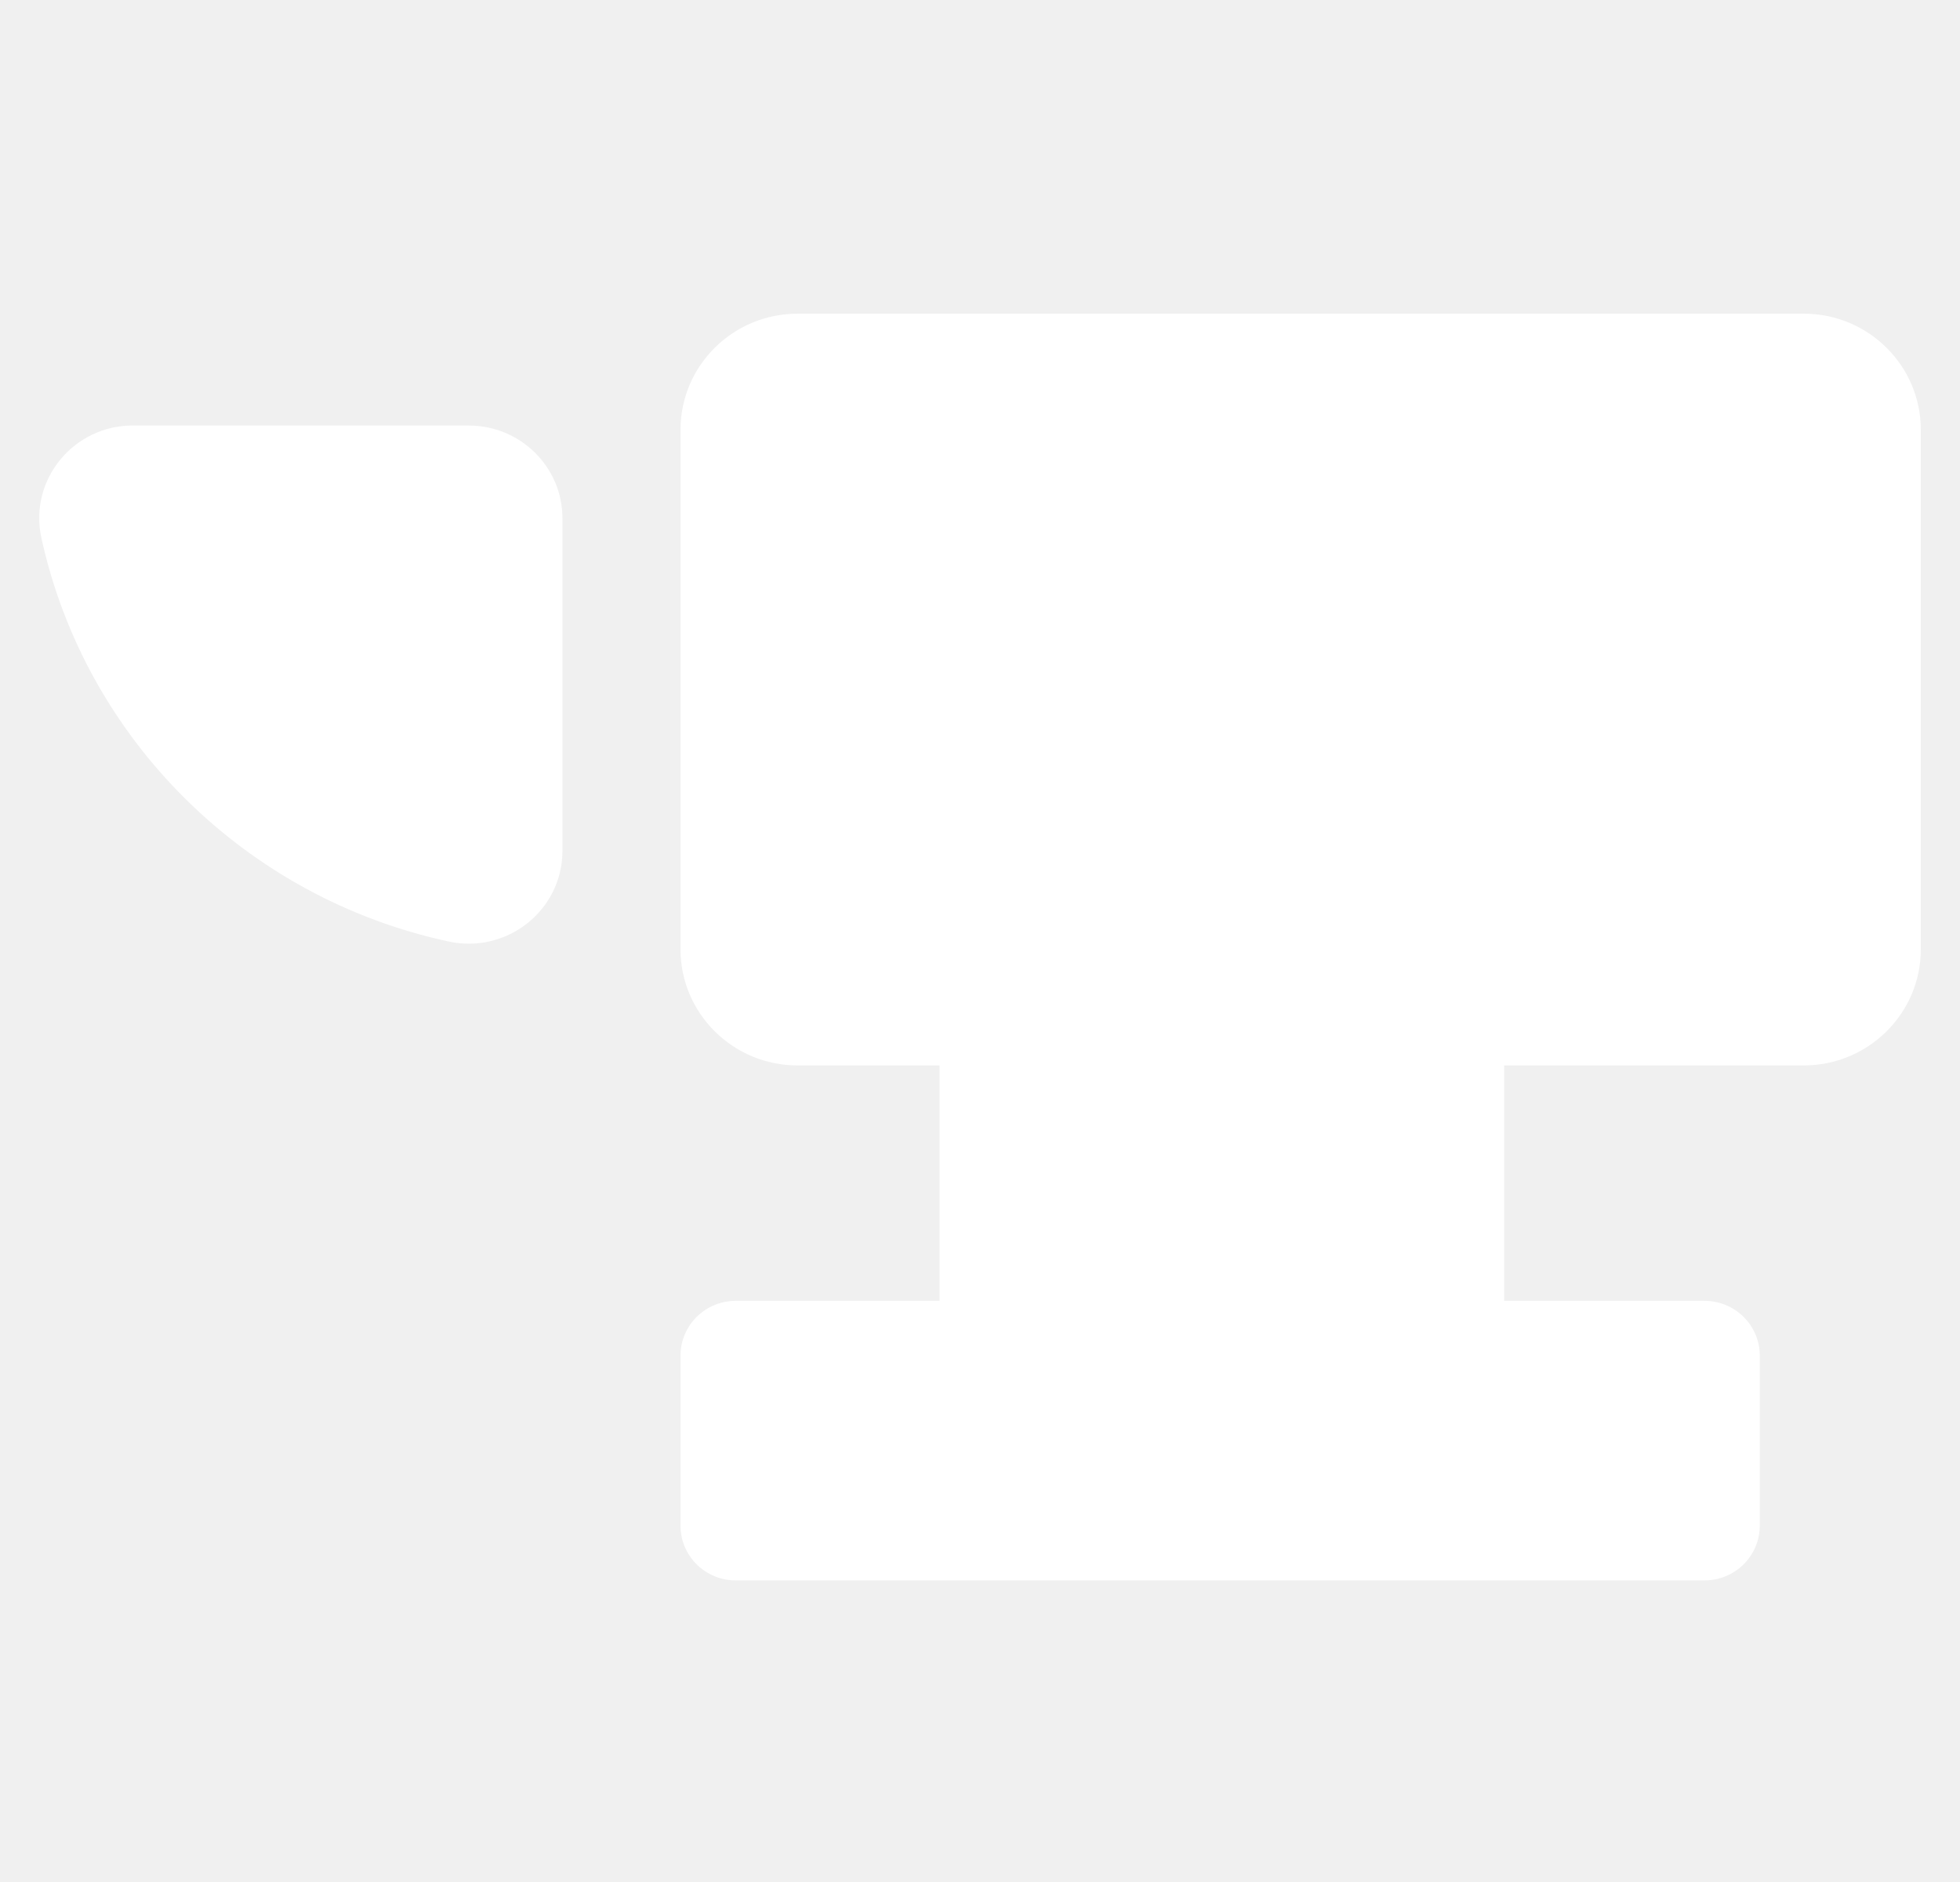
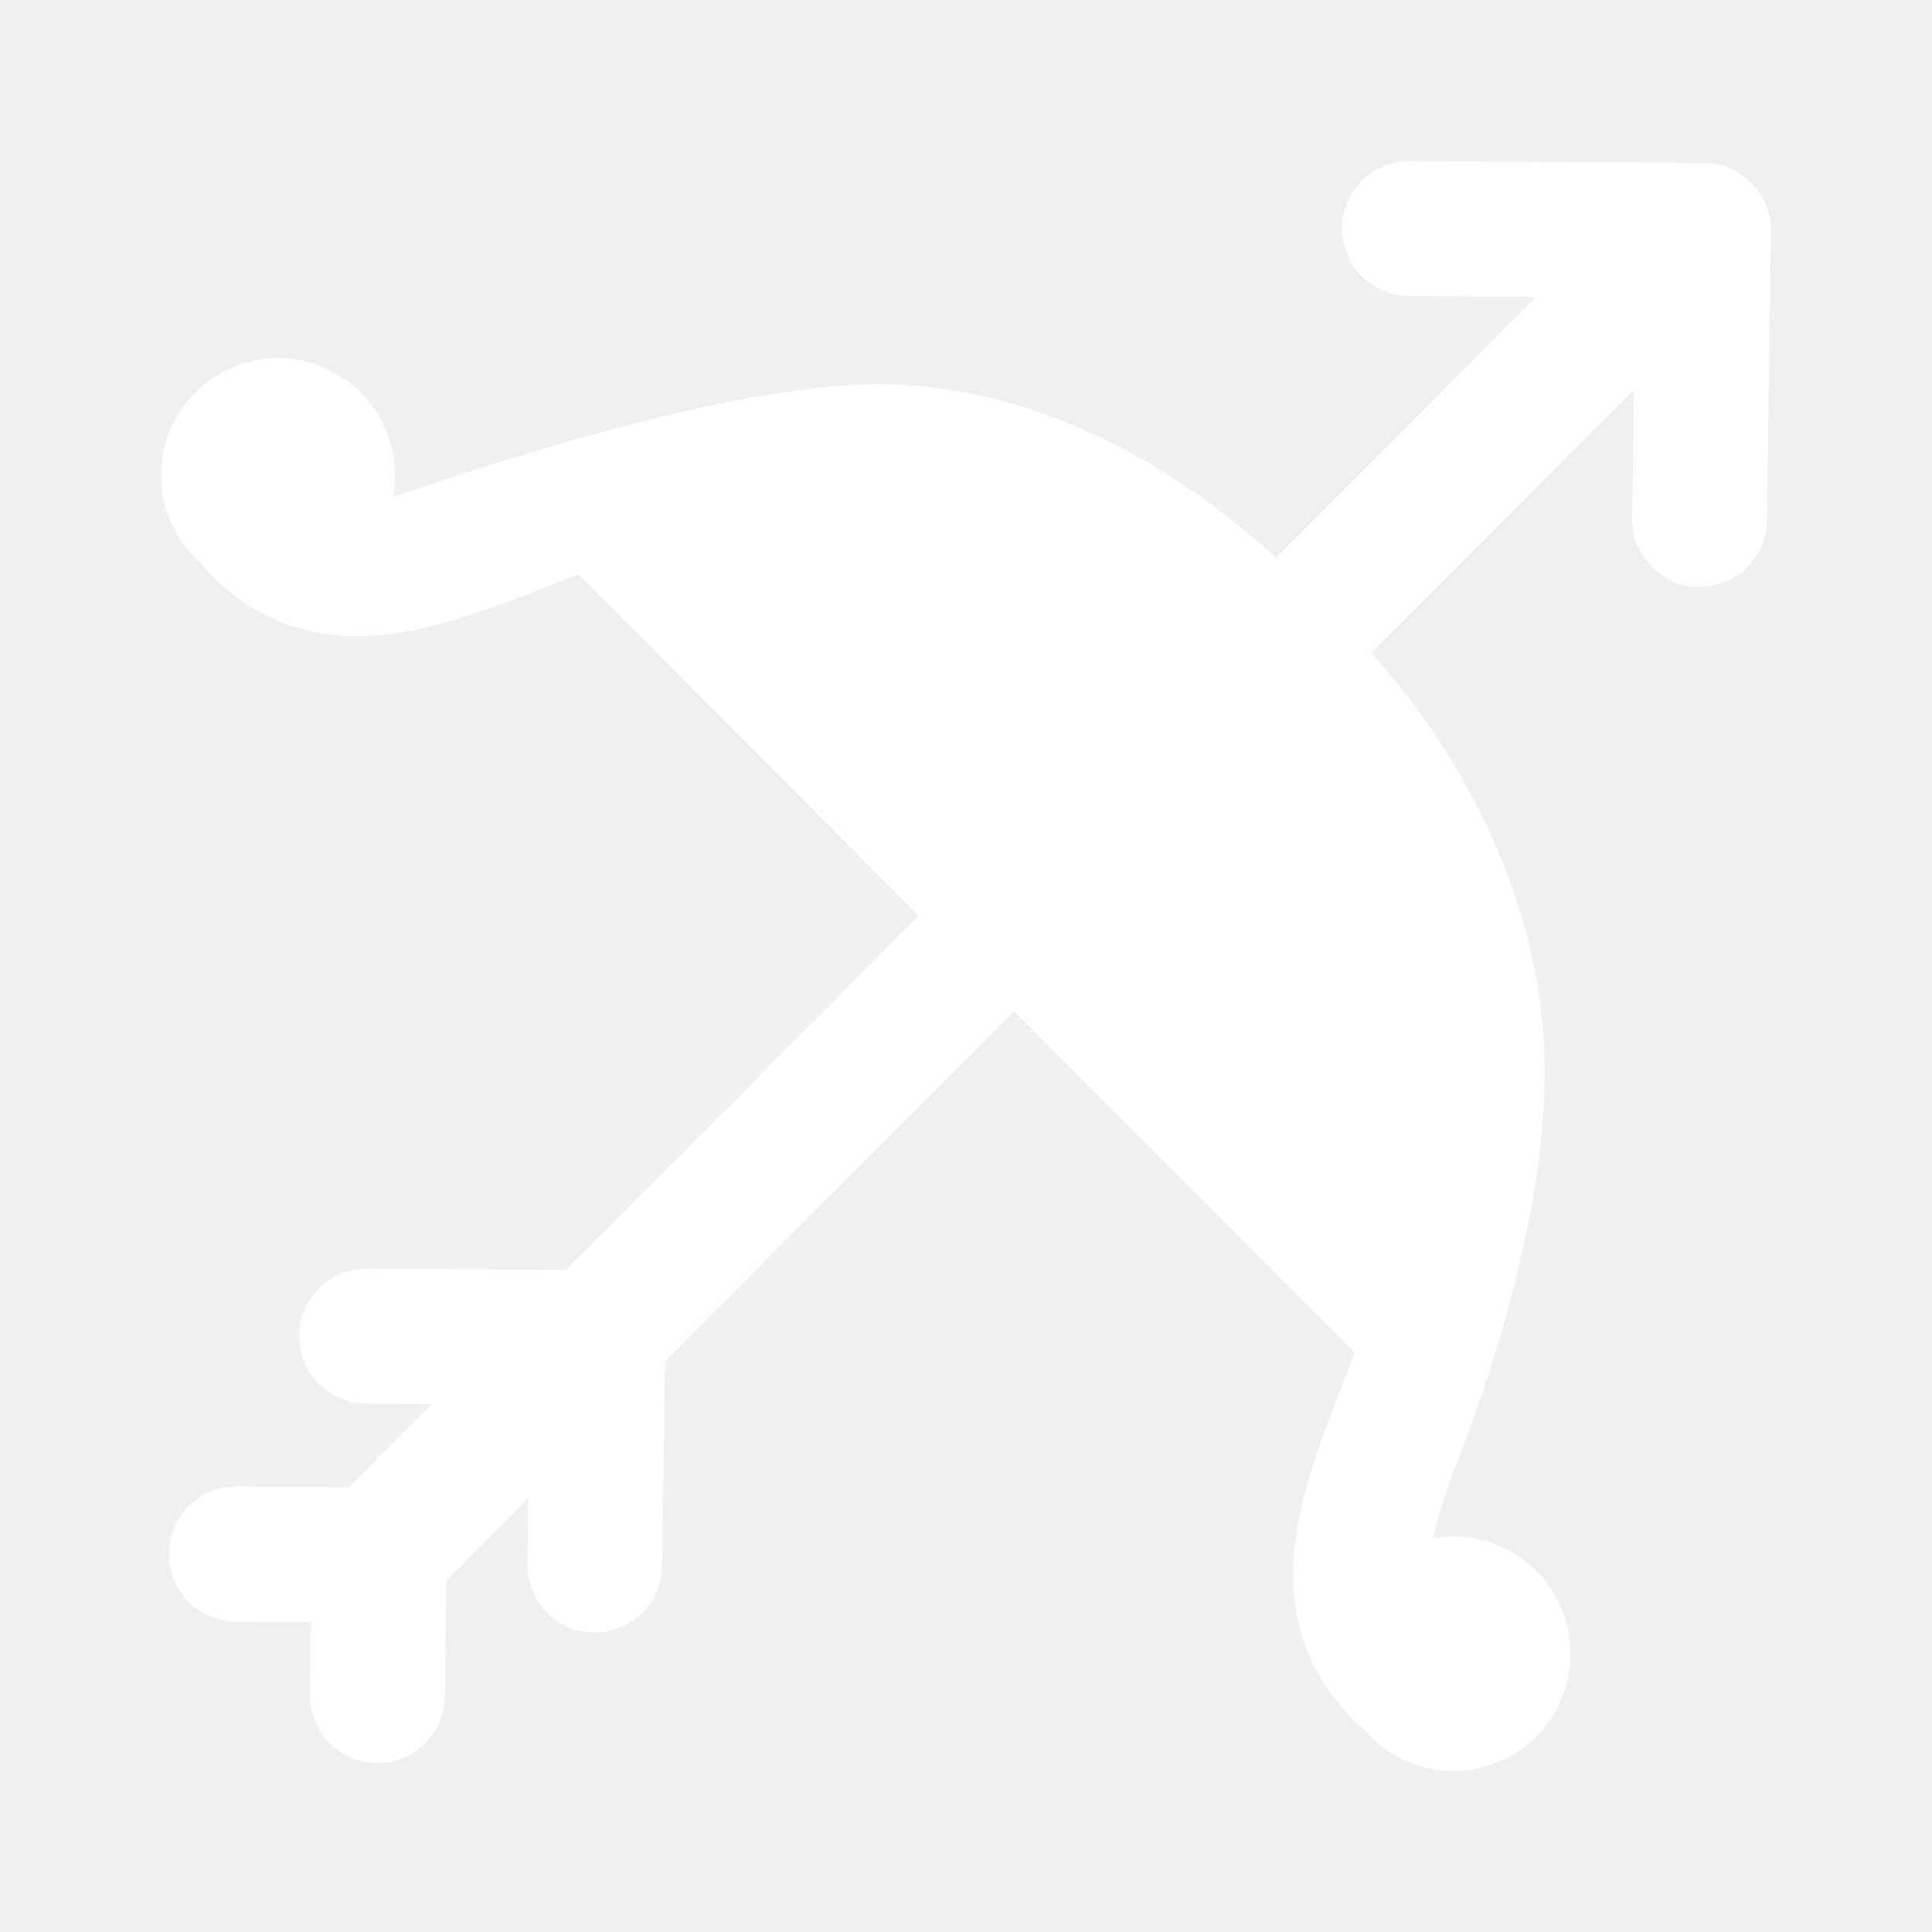
- <svg xmlns="http://www.w3.org/2000/svg" width="25" height="24" viewBox="0 0 25 24" fill="none">
-   <g clip-path="url(#clip0_3840_691)">
-     <path d="M23.005 4H10.175C9.349 4 8.68 4.663 8.68 5.481V12.106C8.68 12.924 9.349 13.587 10.175 13.587H23.005C23.831 13.587 24.5 12.924 24.5 12.106V5.481C24.5 4.663 23.831 4 23.005 4Z" fill="white" />
-     <path d="M19.185 17.166V10.721C19.185 9.903 18.516 9.24 17.69 9.24H13.479C12.653 9.24 11.984 9.903 11.984 10.721V17.166C11.984 17.983 12.653 18.646 13.479 18.646H17.69C18.516 18.646 19.185 17.983 19.185 17.166Z" fill="white" />
-     <path d="M21.741 16.589H9.385C8.995 16.589 8.68 16.901 8.68 17.287V19.456C8.68 19.842 8.995 20.154 9.385 20.154H21.741C22.13 20.154 22.446 19.842 22.446 19.456V17.287C22.446 16.901 22.13 16.589 21.741 16.589Z" fill="white" />
-     <path d="M5.98 5.426H1.695C0.933 5.426 0.366 6.123 0.528 6.86C1.09 9.428 3.132 11.45 5.725 12.007C6.47 12.167 7.174 11.605 7.174 10.851V6.609C7.174 5.956 6.639 5.427 5.98 5.427V5.426Z" fill="white" />
-   </g>
-   <defs>
-     <clipPath id="clip0_3840_691">
-       <rect width="24" height="24" fill="white" transform="translate(0.5)" />
-     </clipPath>
-   </defs>
+ <svg xmlns="http://www.w3.org/2000/svg" width="24" height="24" viewBox="0 0 24 24" fill="none">
+   <path d="M19.082 19.513C18.733 19.163 18.25 19.029 17.798 19.109C17.859 18.851 17.965 18.525 18.124 18.101C18.183 17.942 19.288 15.213 19.183 13.019C19.077 10.787 17.842 8.992 17.035 8.114C17.036 8.113 17.038 8.112 17.039 8.11L17.625 7.523L20.298 4.843L20.276 6.441C20.273 6.677 20.367 6.891 20.522 7.046C20.676 7.2 20.875 7.288 21.102 7.291C21.564 7.298 21.944 6.927 21.951 6.464L21.999 2.875C22.002 2.651 21.916 2.436 21.76 2.276C21.758 2.274 21.756 2.272 21.754 2.27C21.599 2.114 21.388 2.026 21.168 2.024L17.515 2C17.052 1.997 16.675 2.37 16.672 2.834C16.669 3.297 17.042 3.675 17.504 3.678L19.082 3.689L16.441 6.336L15.877 6.902C15.868 6.91 15.859 6.918 15.85 6.927C14.974 6.117 13.186 4.796 10.959 4.774C8.82 4.754 5.148 6.104 4.884 6.165C4.965 5.711 4.831 5.227 4.481 4.876C3.914 4.307 2.993 4.307 2.426 4.876C1.858 5.445 1.858 6.367 2.426 6.936C2.455 6.966 2.486 6.994 2.517 7.02C2.517 7.02 2.517 7.021 2.517 7.021C2.544 7.06 2.574 7.096 2.609 7.131C3.216 7.739 3.938 7.984 4.819 7.88C5.5 7.799 6.205 7.52 7.023 7.197C7.076 7.176 7.13 7.155 7.183 7.134L11.414 11.376L7.025 15.775L4.559 15.759C4.096 15.756 3.719 16.129 3.716 16.593C3.713 17.056 4.085 17.434 4.548 17.437L5.362 17.443L4.332 18.476L2.941 18.466C2.478 18.463 2.101 18.836 2.098 19.3C2.095 19.764 2.467 20.142 2.93 20.145L3.863 20.151L3.851 21.052C3.848 21.288 3.942 21.502 4.097 21.656C4.251 21.811 4.45 21.899 4.677 21.902C5.139 21.909 5.519 21.538 5.526 21.074L5.545 19.634L6.563 18.613L6.552 19.43C6.549 19.665 6.643 19.88 6.797 20.034C6.952 20.189 7.151 20.277 7.378 20.28C7.84 20.286 8.22 19.916 8.226 19.452L8.261 16.911L12.599 12.562L16.831 16.804C16.81 16.858 16.788 16.911 16.767 16.964C16.445 17.784 16.167 18.491 16.087 19.174C15.983 20.056 16.227 20.781 16.834 21.39C16.868 21.424 16.904 21.454 16.943 21.481V21.481C16.969 21.513 16.997 21.544 17.027 21.573C17.594 22.142 18.515 22.142 19.082 21.573C19.65 21.004 19.65 20.082 19.082 19.513H19.082Z" fill="white" />
</svg>
